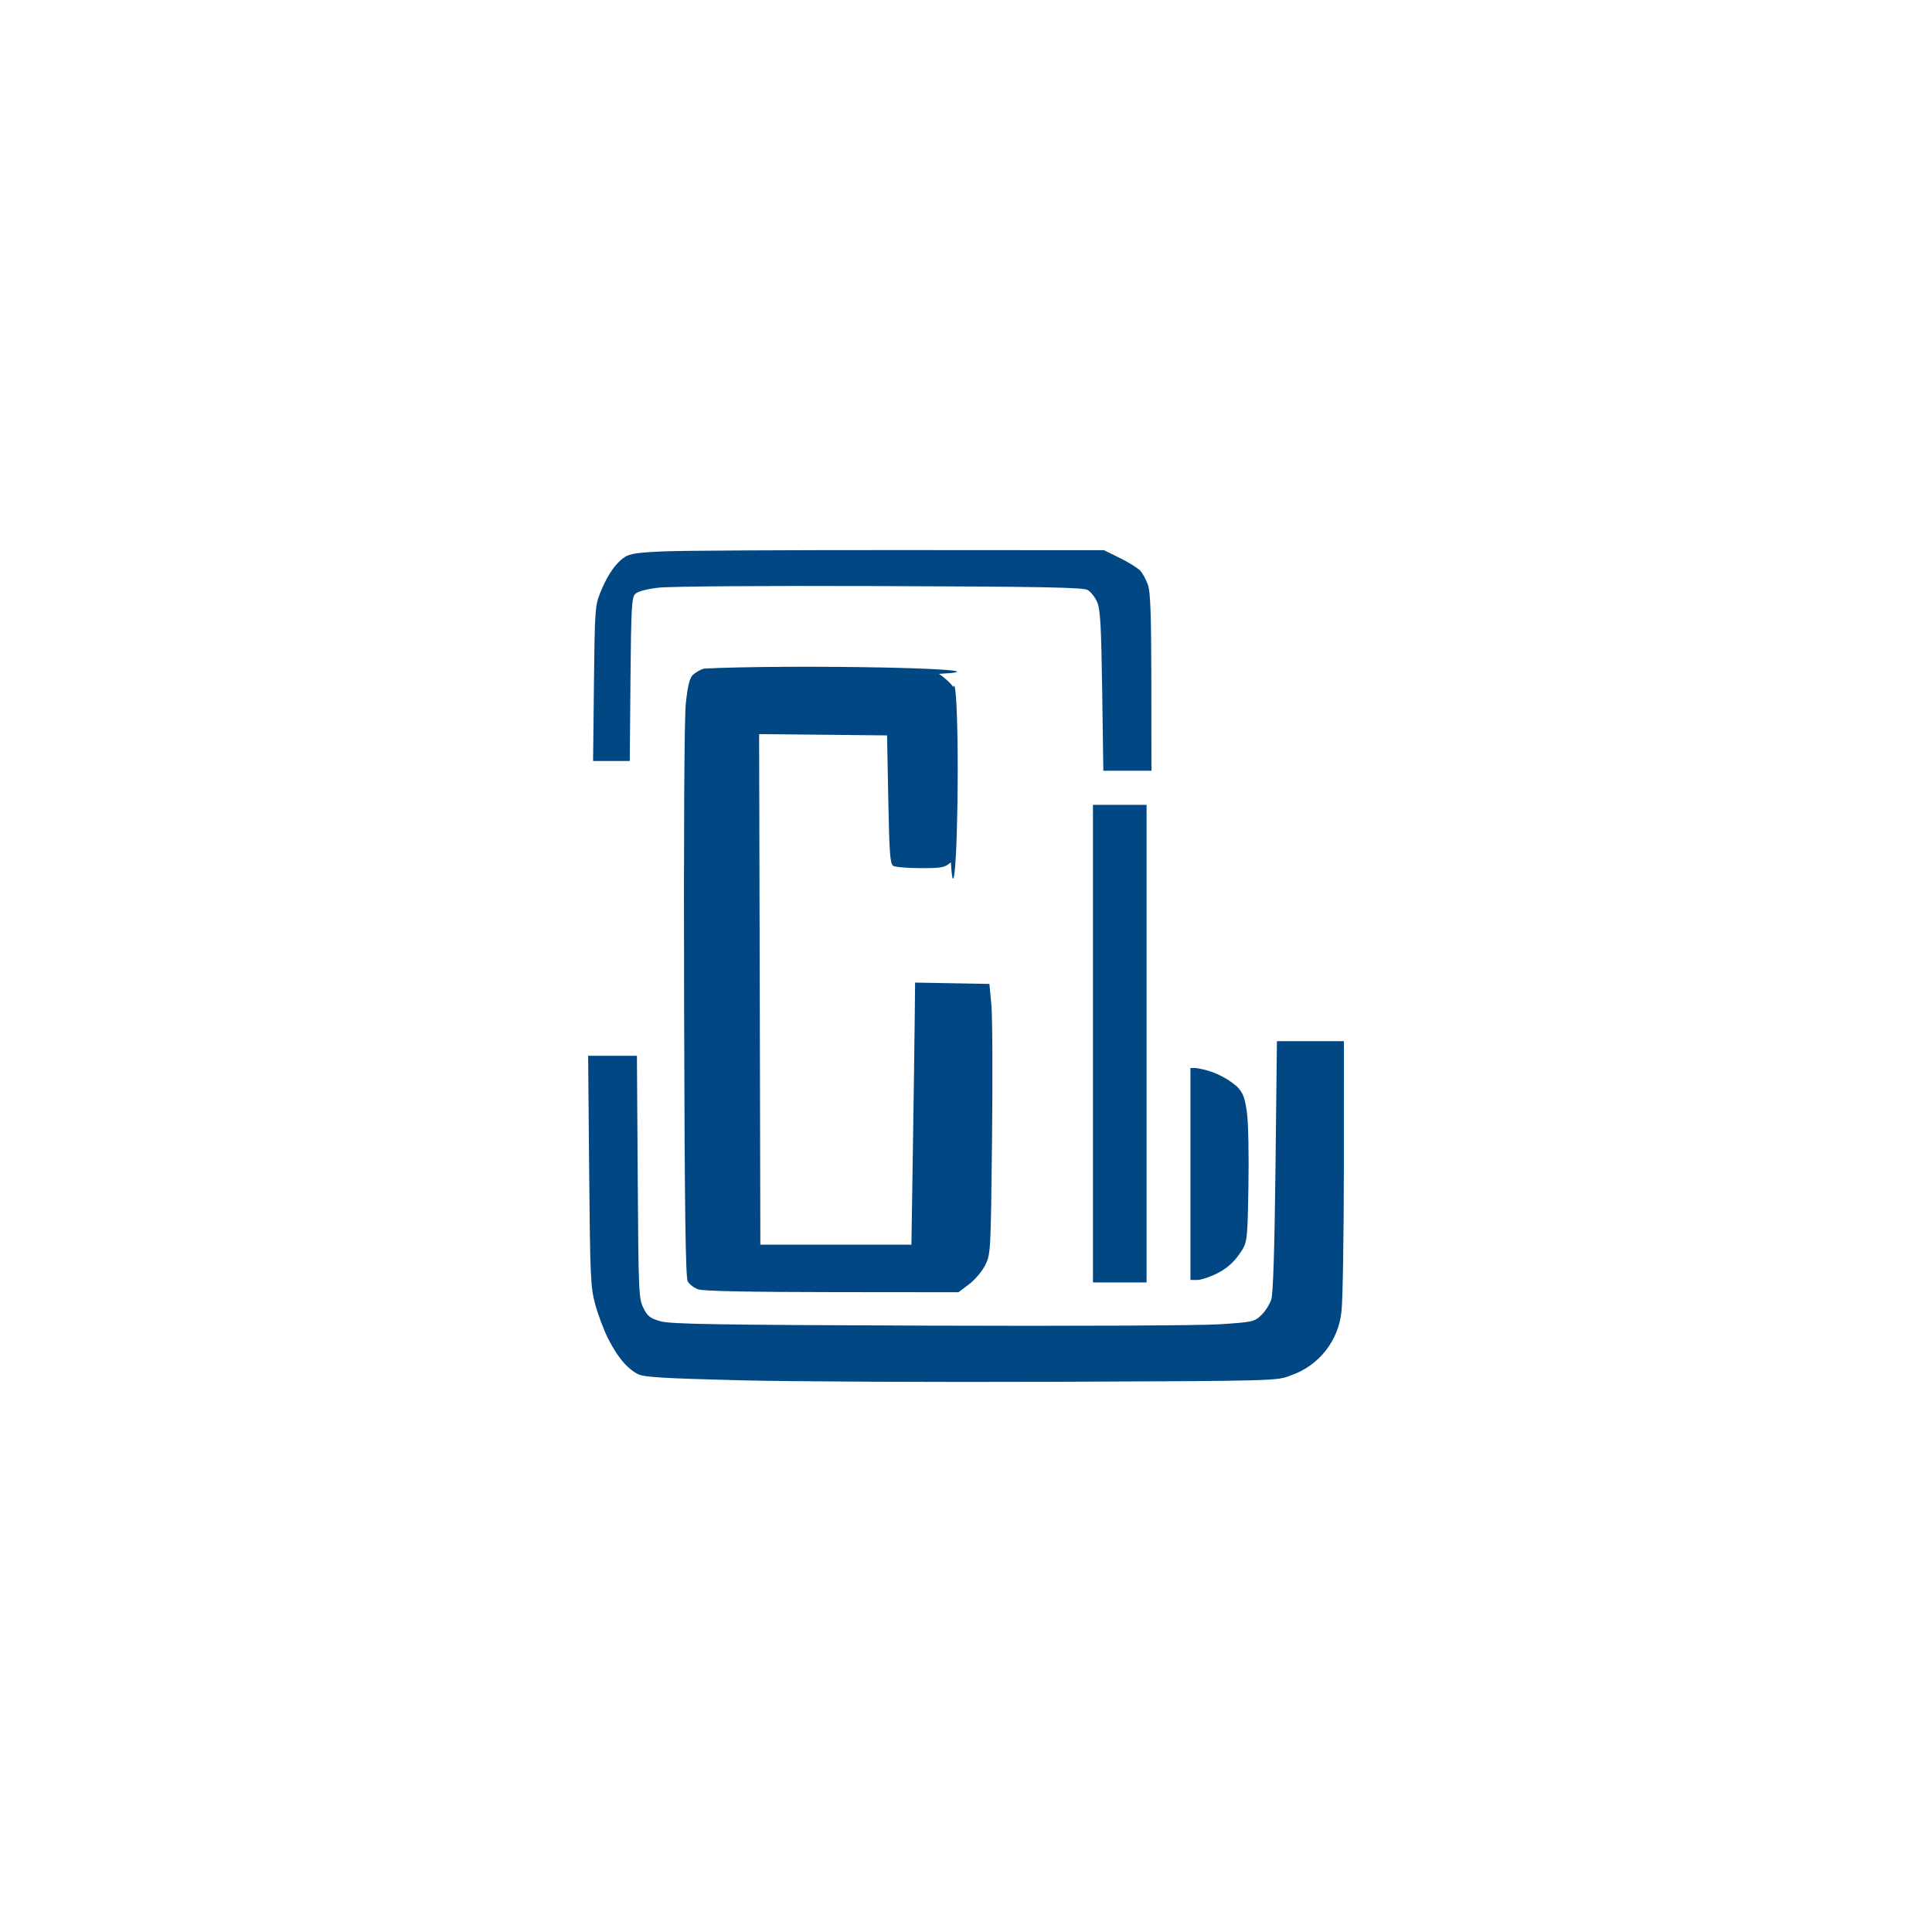
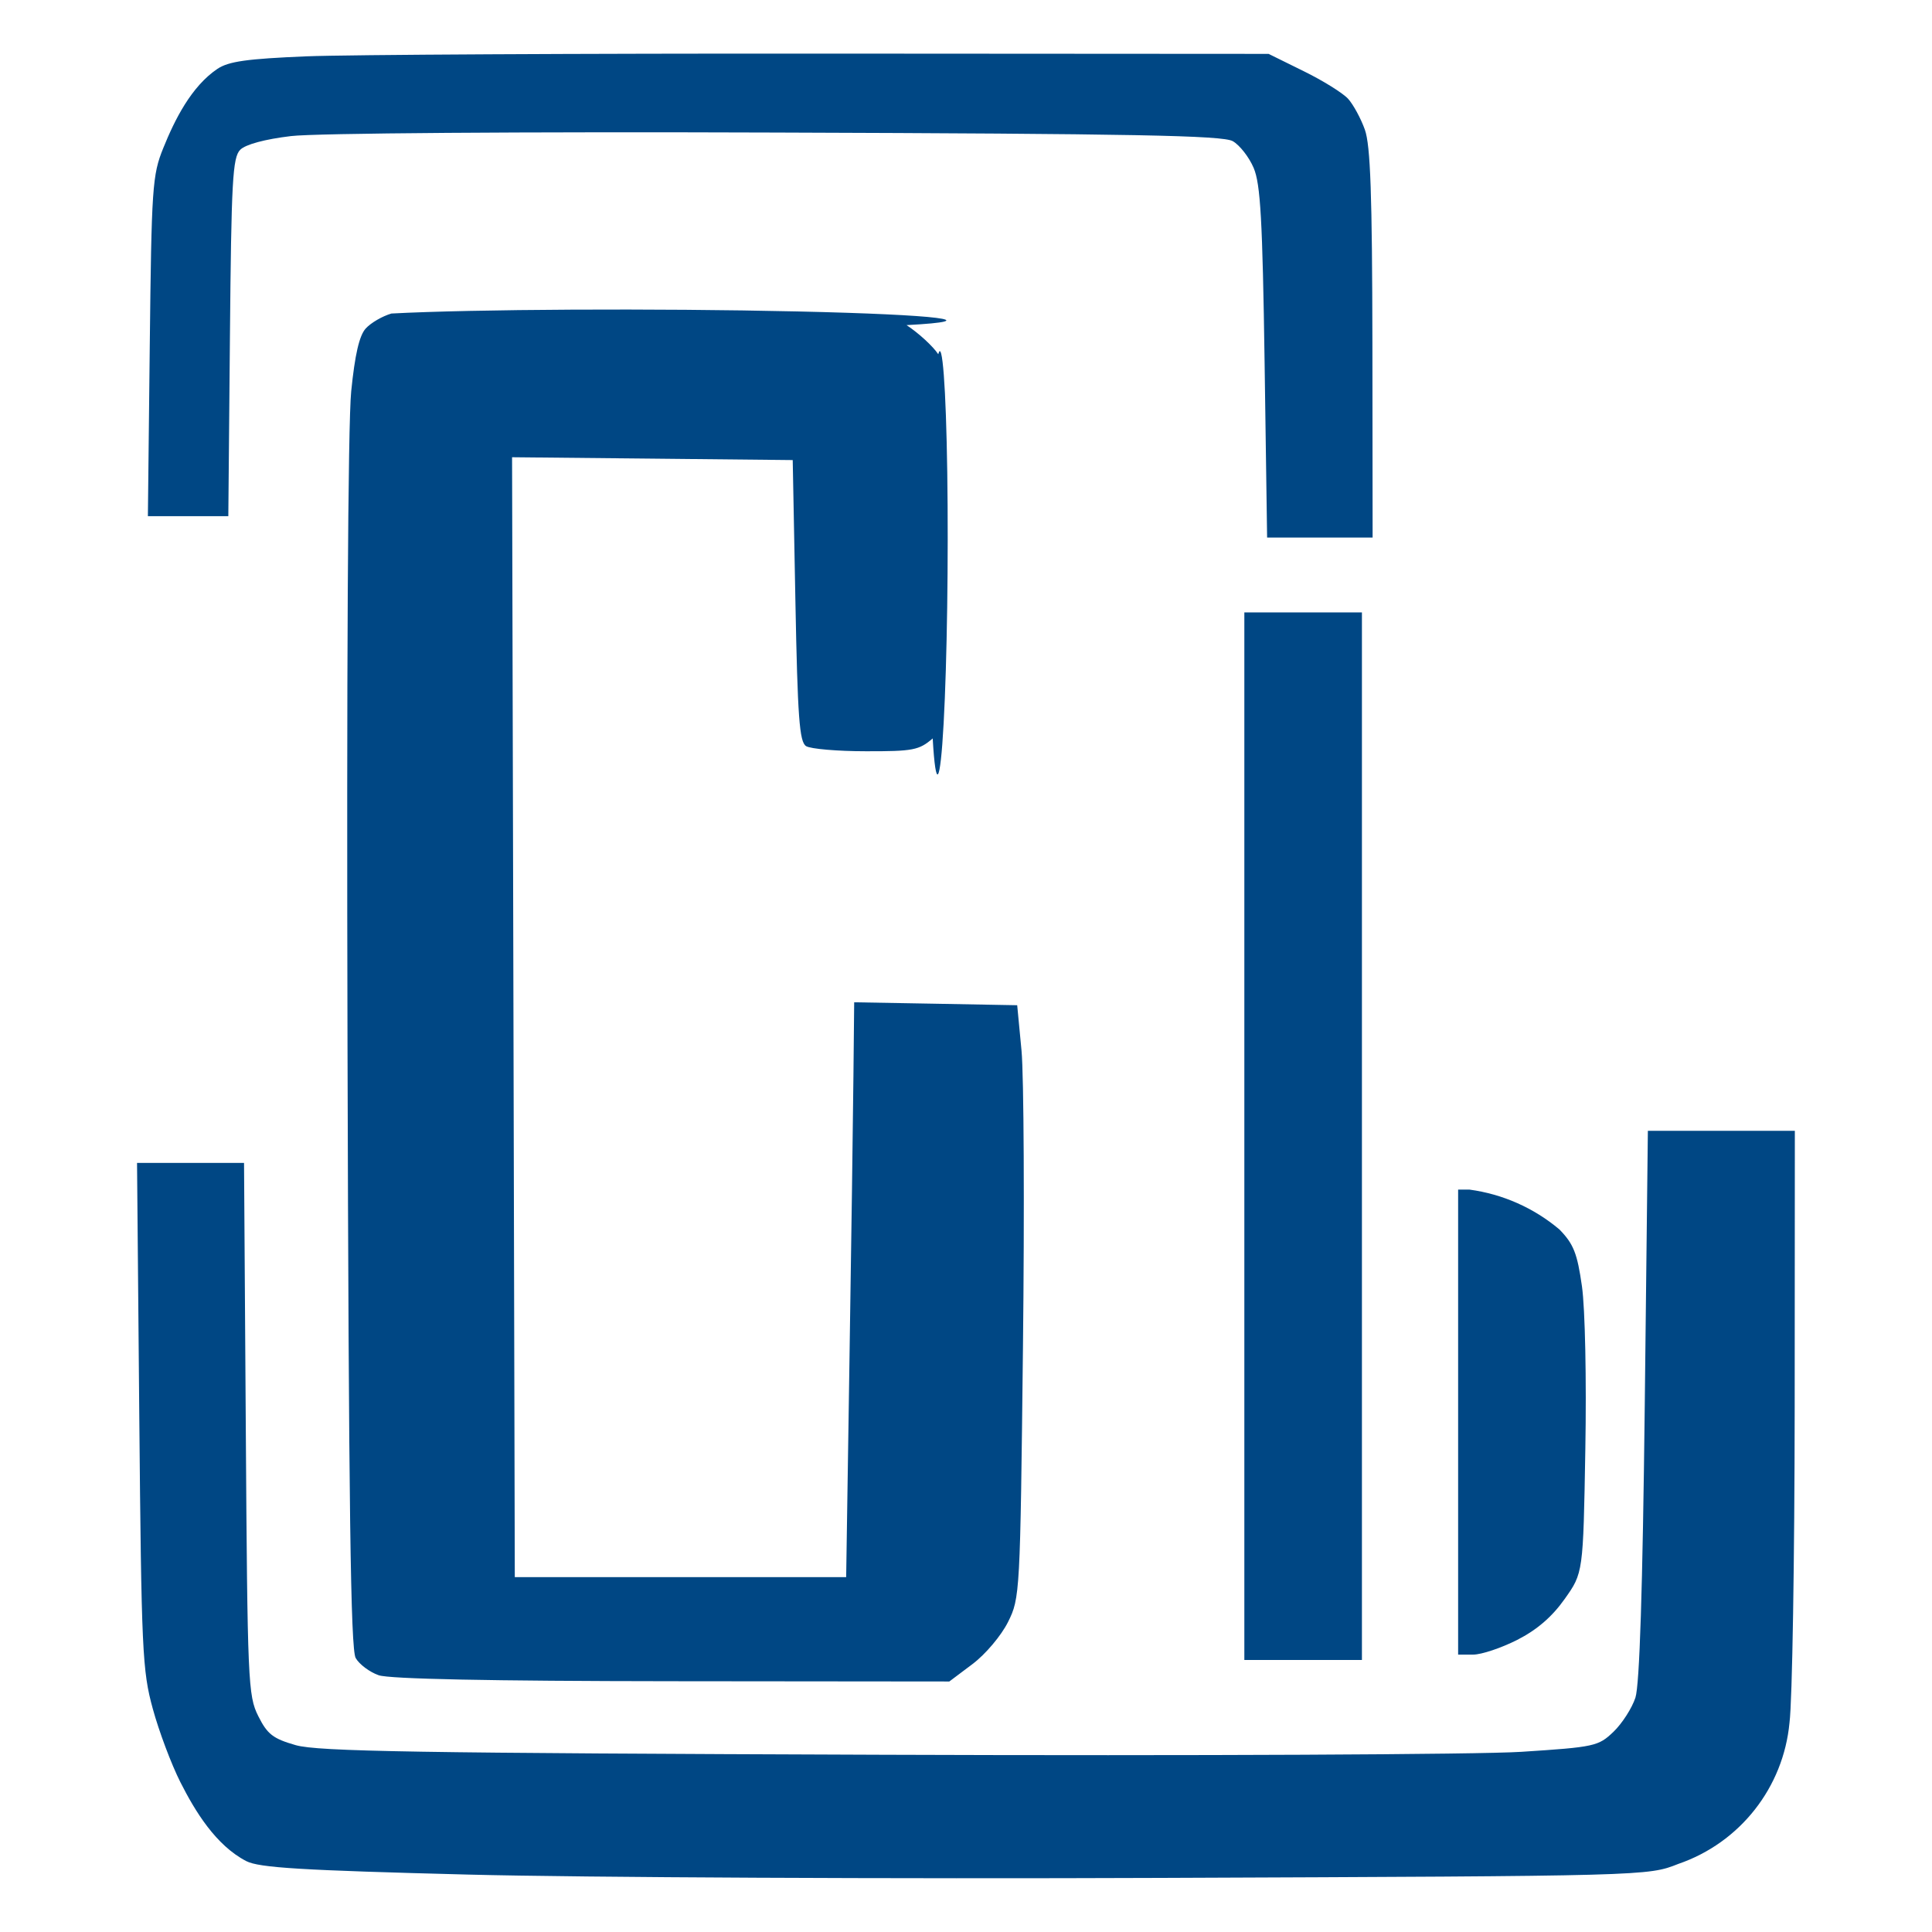
<svg xmlns="http://www.w3.org/2000/svg" viewBox="0 0 108 108" width="108" height="108">
-   <g transform="translate(4.57 5.49) scale(0.13621)">
+   <g transform="translate(-54.43 -52.41) scale(0.29877)">
    <path d="M 255.42 234.08 a 55.05 1.8 0.21 0 1 96.38 2.17 c 2.28 1.51 4.95 3.96 5.93 5.45 a 39.6 1.68-89.69 1 1-1.04 71.88 c-2.55 2.2-3.67 2.42-12.5 2.4 c-5.33 0-10.37-0.44-11.19-0.96 c-1.25-0.79-1.58-5.33-2-27.23 l-0.5-26.29 l-26.25-0.27 l-26.26-0.26 l 0.26 104.76 L 278.5 470.5 h 62 l 0.61-40 c 0.34-22 0.68-46.2 0.75-53.78 L 342 362.95 l 15.25 0.27 l 15.25 0.28 l 0.81 8.5 c 0.44 4.68 0.56 29.61 0.27 55.42 c-0.52 46.27-0.56 46.98-2.8 51.49 c-1.28 2.55-4.2 6.02-6.63 7.85 l-4.35 3.27 l-51.85-0.05 c-34.13-0.03-52.9-0.42-54.92-1.12 c-1.69-0.59-3.63-2.04-4.3-3.22 c-0.95-1.65-1.3-27.95-1.53-114.63 c-0.18-69.1 0.08-116.3 0.69-122.36 c 0.69-6.86 1.51-10.44 2.72-11.77 c 0.95-1.05 3.11-2.31 4.81-2.8 Z M 489.92 438.25 L 490.5 387 H 518 l-0.03 51.75 c-0.02 28.46-0.45 55-0.97 58.98 a 30.98 30.98 0 0 1-20.8 26.43 c-5.7 2.26-5.7 2.26-96.7 2.62 c-50.05 0.2-108.39-0.08-129.64-0.62 c-31.33-0.8-39.19-1.28-41.6-2.52 c-5.69-2.95-9.56-9.29-12.34-14.79 c-1.68-3.33-4-9.5-5.15-13.71 c-1.96-7.14-2.13-10.76-2.53-54.89 L 207.82 393 h 20.02 l 0.33 49.75 c 0.31 47.39 0.42 49.94 2.33 53.75 c 1.7 3.4 2.75 4.22 7 5.44 c 4.16 1.19 22.54 1.49 110 1.8 c 58.08 0.21 111.39-0.04 119.31-0.55 c 13.76-0.89 14.42-1.04 17.26-3.75 c 1.62-1.56 3.46-4.43 4.1-6.38 c 0.78-2.41 1.35-20.19 1.75-54.81 Z M 239.5 185.96 c 7.7-0.31 51.36-0.54 97.02-0.51 l 83.02 0.05 l 6.55 3.23 c 3.61 1.77 7.35 4.1 8.33 5.18 c 0.97 1.08 2.38 3.67 3.13 5.77 c 1.05 2.95 1.37 12.12 1.41 40.07 L 439 276 h-19.74 l-0.47-32.75 c-0.39-26.75-0.77-33.42-2.05-36.42 c-0.86-2.02-2.62-4.27-3.91-5 c-1.88-1.07-18.5-1.39-85.33-1.61 c-47.89-0.17-86.33 0.11-90.87 0.66 c-4.87 0.58-8.5 1.56-9.5 2.56 c-1.43 1.43-1.67 5.79-1.93 35.09 L 224.9 272 h-15.05 l 0.35-31.75 c 0.33-29.84 0.48-32.07 2.53-37.13 c 2.13-5.28 5.23-11.51 10.12-14.81 c 2.1-1.41 5.55-1.89 16.65-2.35 Z M 415 388 v-98 h 22 V 486 h-22 v-98 Z M 455 441.5 V 398 h 2.15 a 32.94 32.94 0 0 1 16.81 7.46 c 2.65 2.73 3.33 4.46 4.21 10.65 c 0.59 4.19 0.86 17.41 0.63 30.49 c-0.4 23.11-0.4 23.11-3.87 28 c-2.37 3.35-5.19 5.77-8.88 7.65 c-2.98 1.51-6.68 2.75-8.23 2.75 H 455 v-43.5 Z" fill="#004784" fill-rule="evenodd" />
  </g>
</svg>
